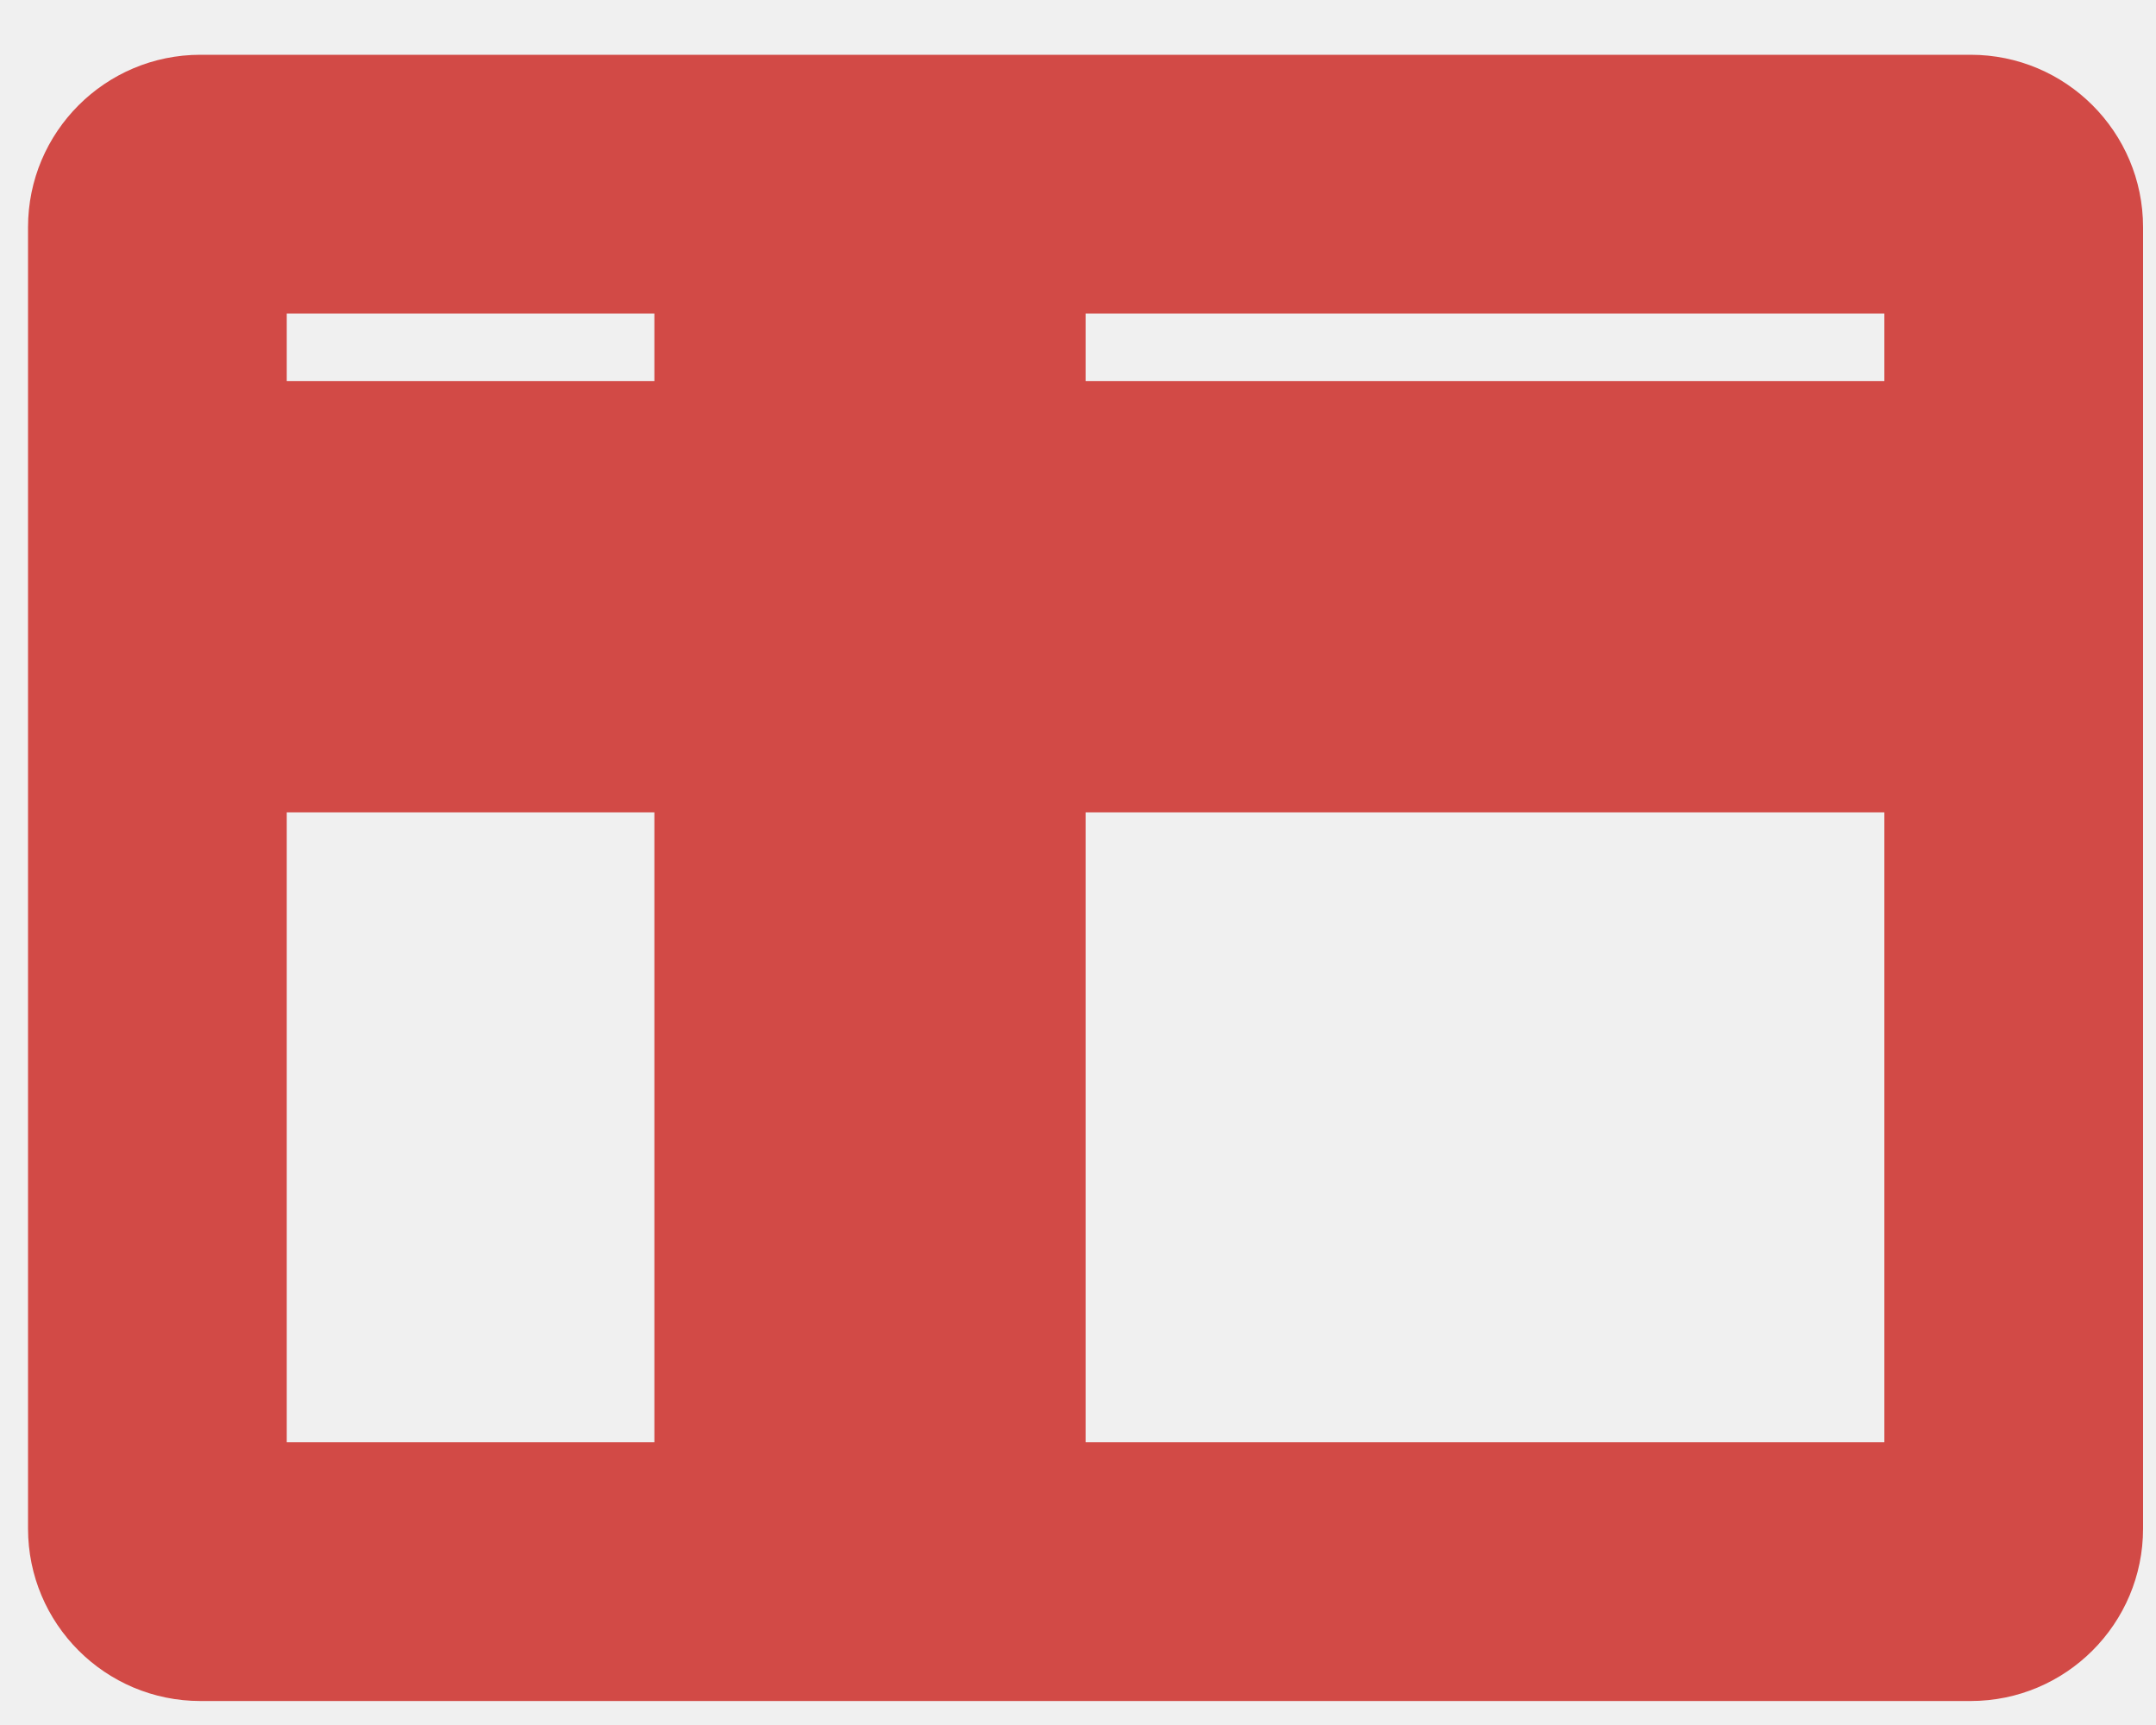
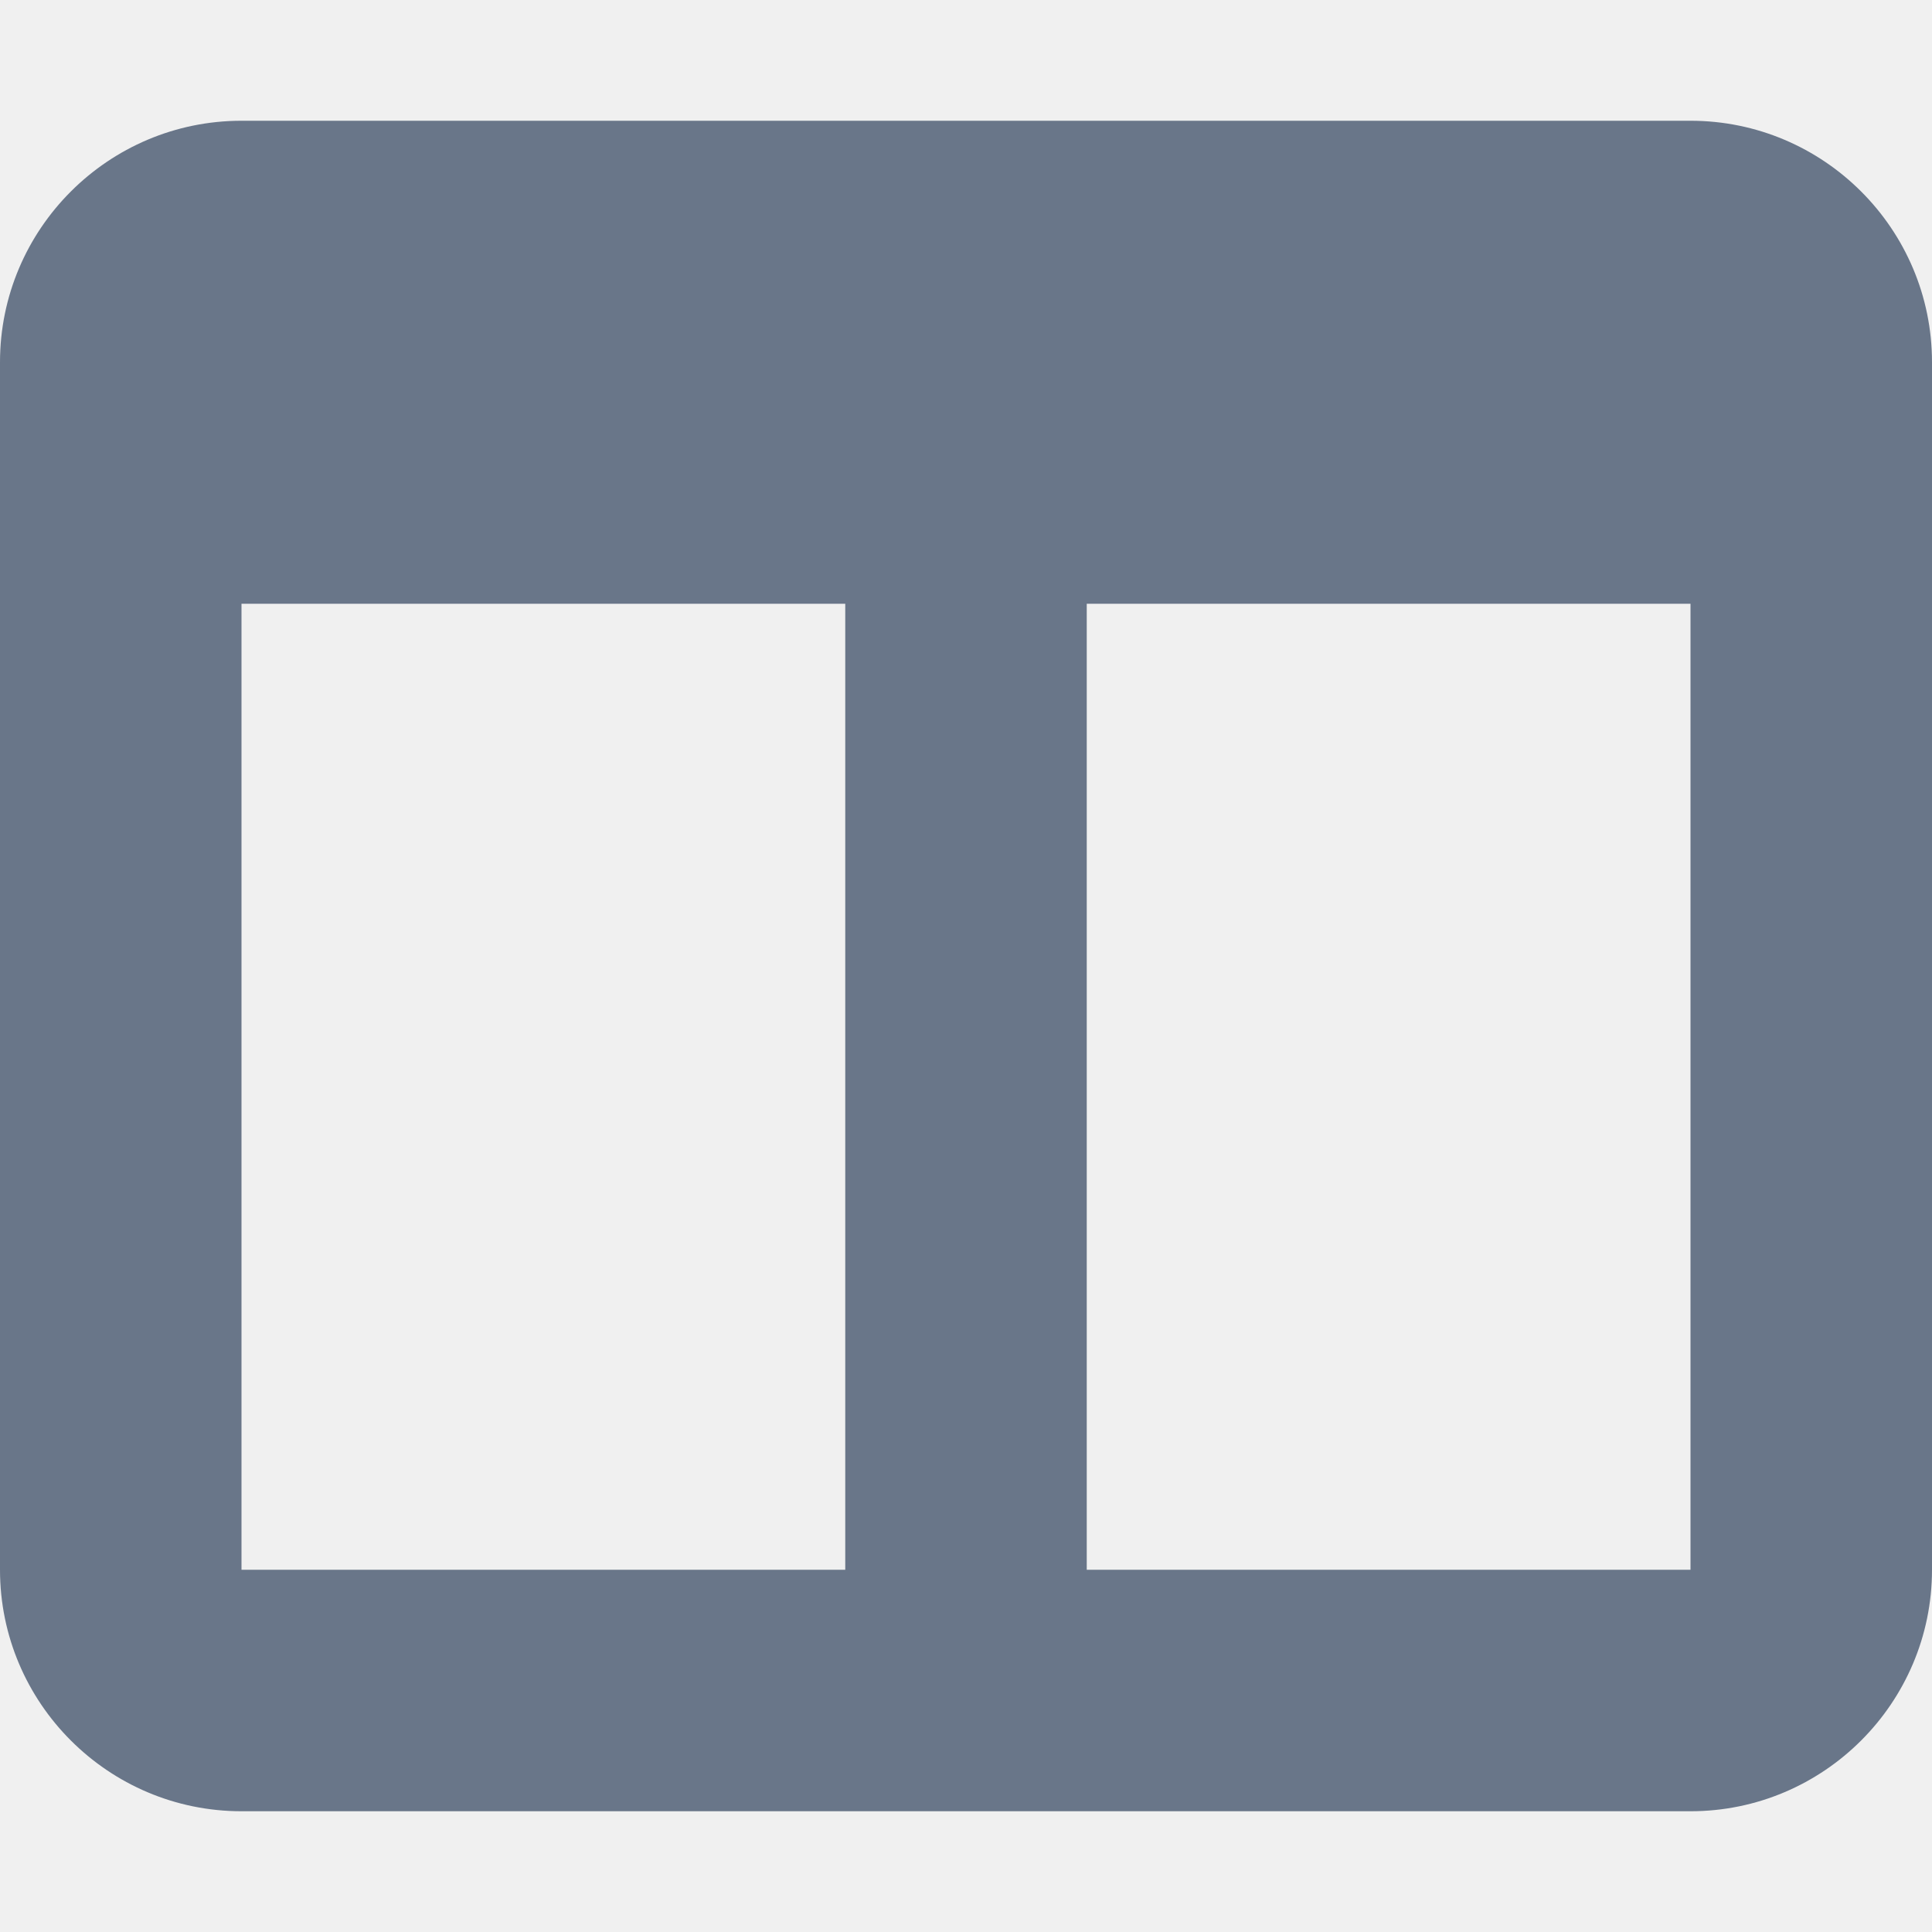
- <svg xmlns="http://www.w3.org/2000/svg" width="25" height="20" viewBox="0 0 25 20" fill="none">
-   <mask id="path-1-inside-1_415_3686" fill="white">
-     <rect x="0.325" y="0.635" width="24.525" height="19.087" rx="2" />
-   </mask>
-   <rect x="0.325" y="0.635" width="24.525" height="19.087" rx="2" stroke="#D24A46" stroke-width="6" mask="url(#path-1-inside-1_415_3686)" />
-   <line x1="0.8" y1="6.919" x2="22.245" y2="6.919" stroke="#D24A46" stroke-width="5" />
-   <line x1="10.088" y1="18.542" x2="10.088" y2="1.623" stroke="#D24A46" stroke-width="5" />
+ <svg xmlns="http://www.w3.org/2000/svg" height="30" width="30" viewBox="0 0 512 512">
+   <path stroke-width="1.5" stroke-miterlimit="10" stroke-linecap="round" stroke-linejoin="round" fill="#697689" d="M0 96C0 60.7 28.7 32 64 32H448c35.3 0 64 28.7 64 64V416c0 35.3-28.7 64-64 64H64c-35.3 0-64-28.7-64-64V96zm64 64V416H224V160H64zm384 0H288V416H448V160z" />
</svg>
